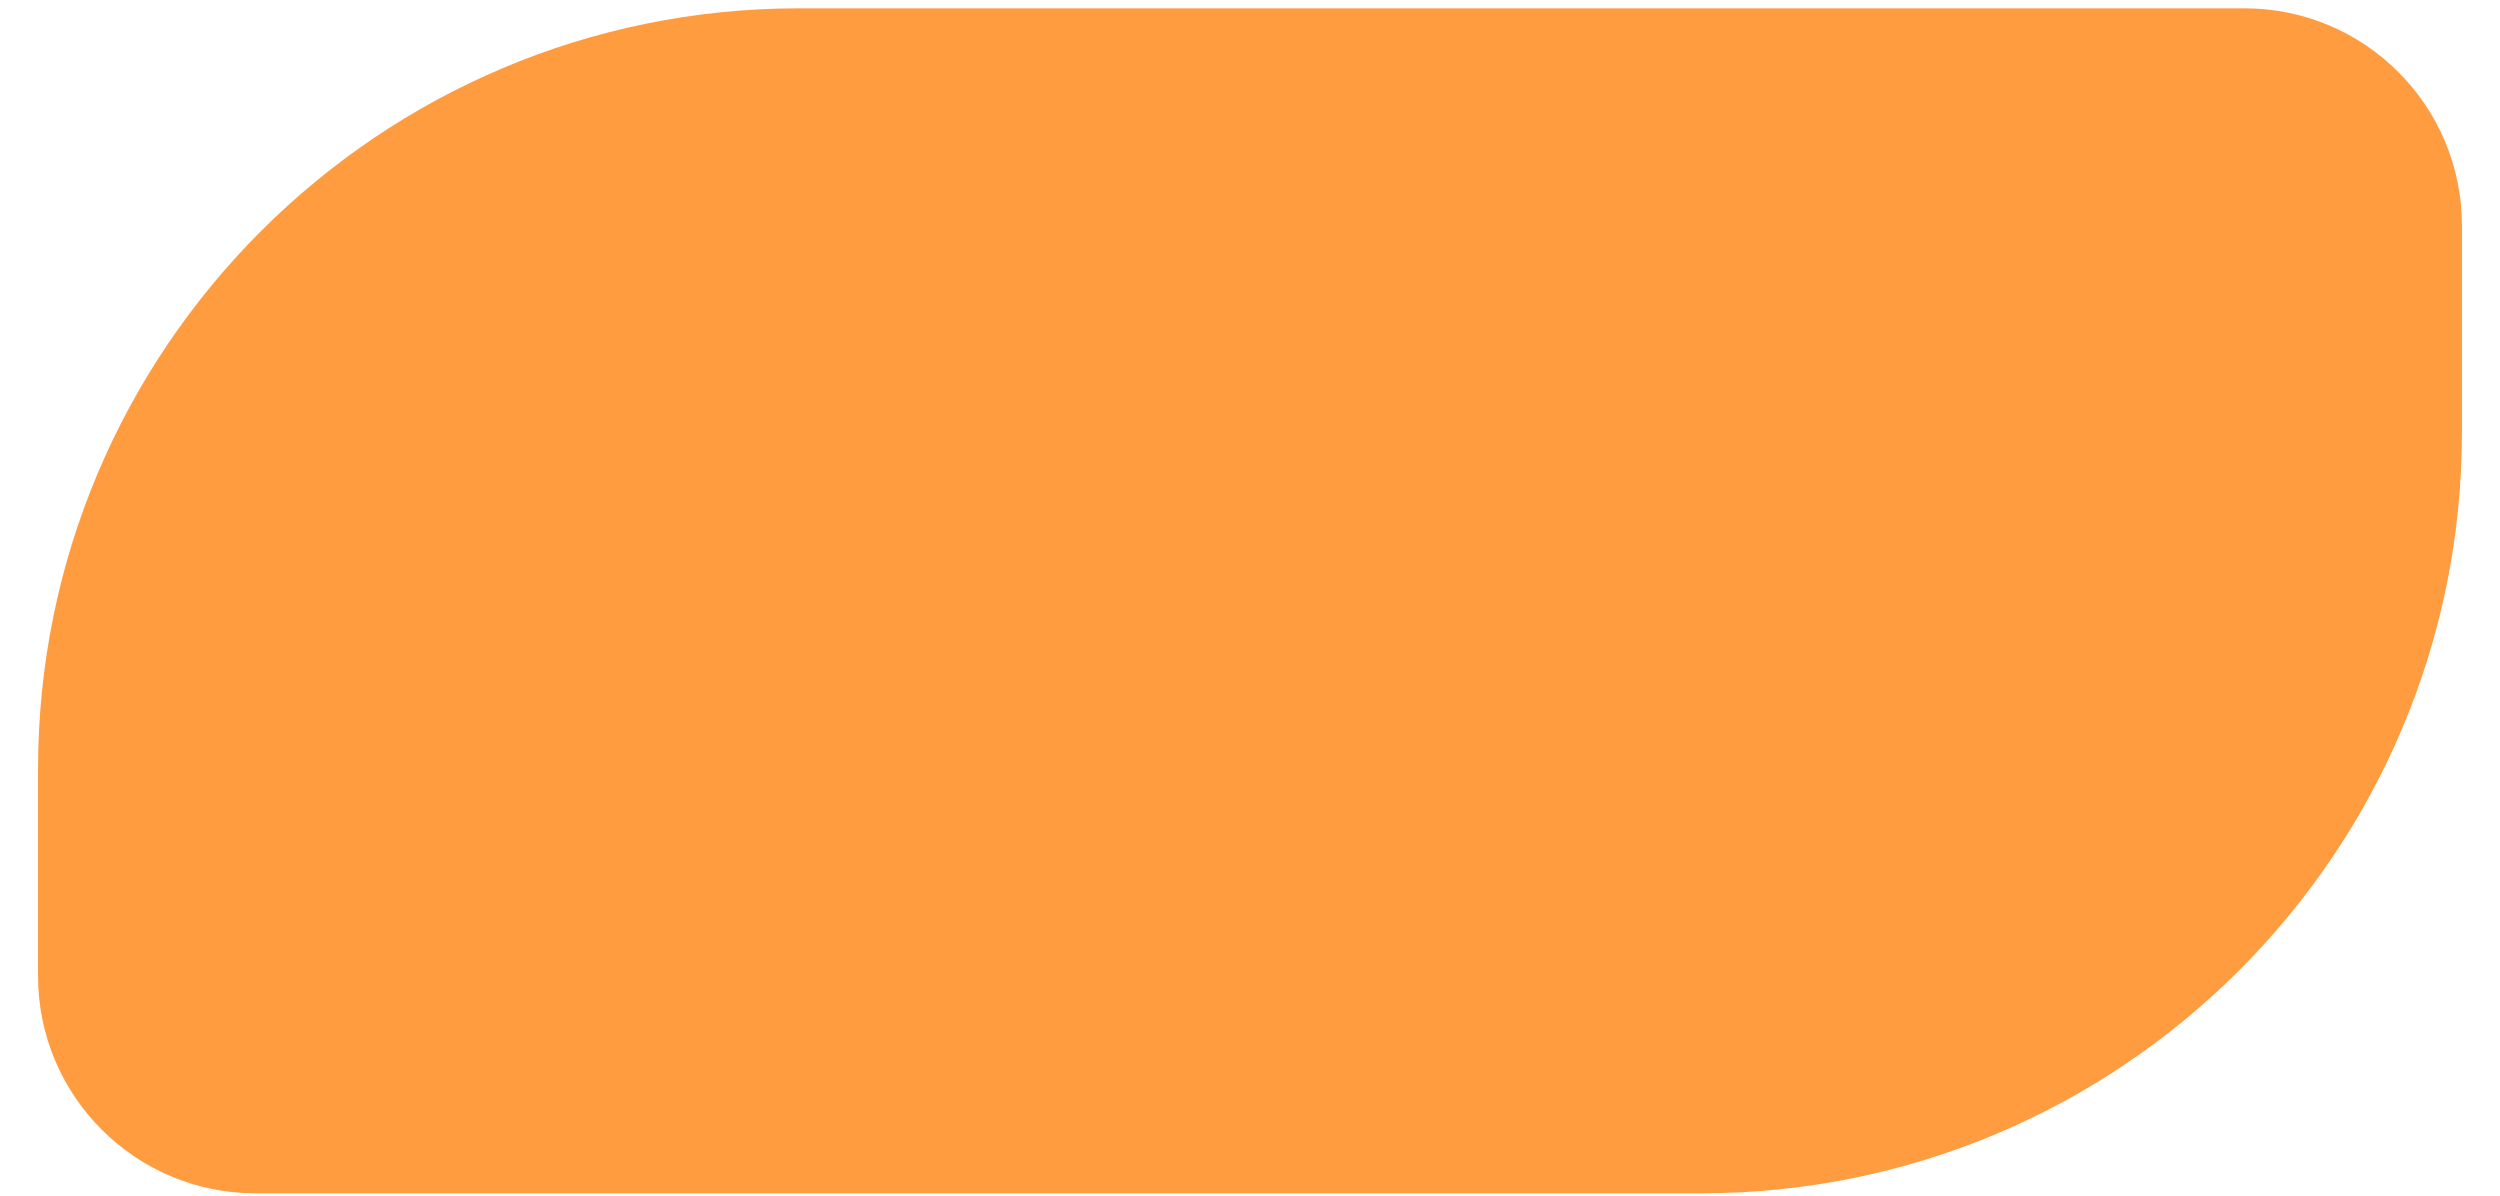
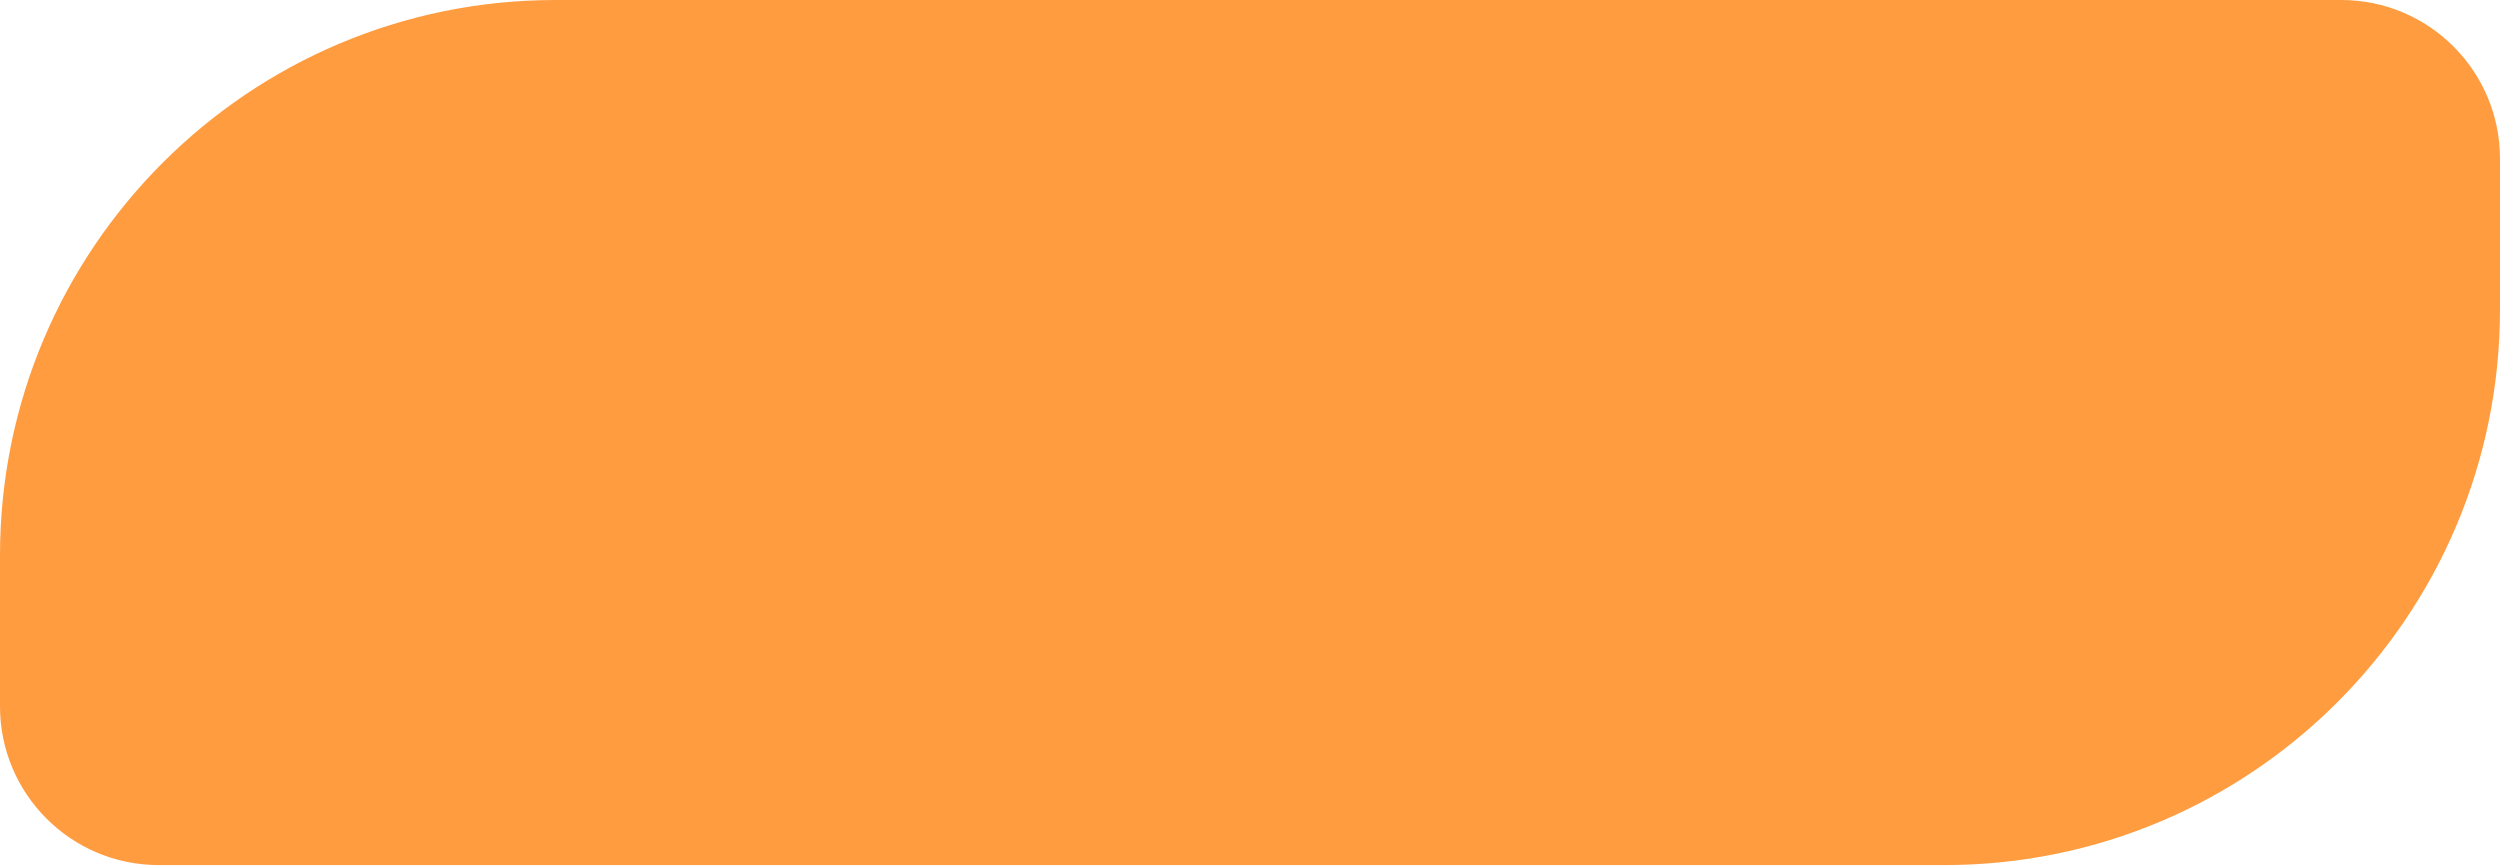
- <svg xmlns="http://www.w3.org/2000/svg" width="230" height="110" viewBox="0 0 223 110" fill="none">
-   <path d="M0 70.766C0 32.106 31.34 0.766 70 0.766H203C214.046 0.766 223 9.72 223 20.766V39.785C223 78.445 191.66 109.785 153 109.785H20C8.954 109.785 0 100.831 0 89.785V70.766Z" fill="#FF9C40" />
+ <svg xmlns="http://www.w3.org/2000/svg" width="315" height="109" viewBox="0 0 315 109" fill="none">
+   <path d="M0 70C0 31.34 31.34 0 70 0H295C306.046 0 315 8.954 315 20V39C315 77.66 283.66 109 245 109H20C8.954 109 0 100.046 0 89V70Z" fill="#FF9C40" />
</svg>
